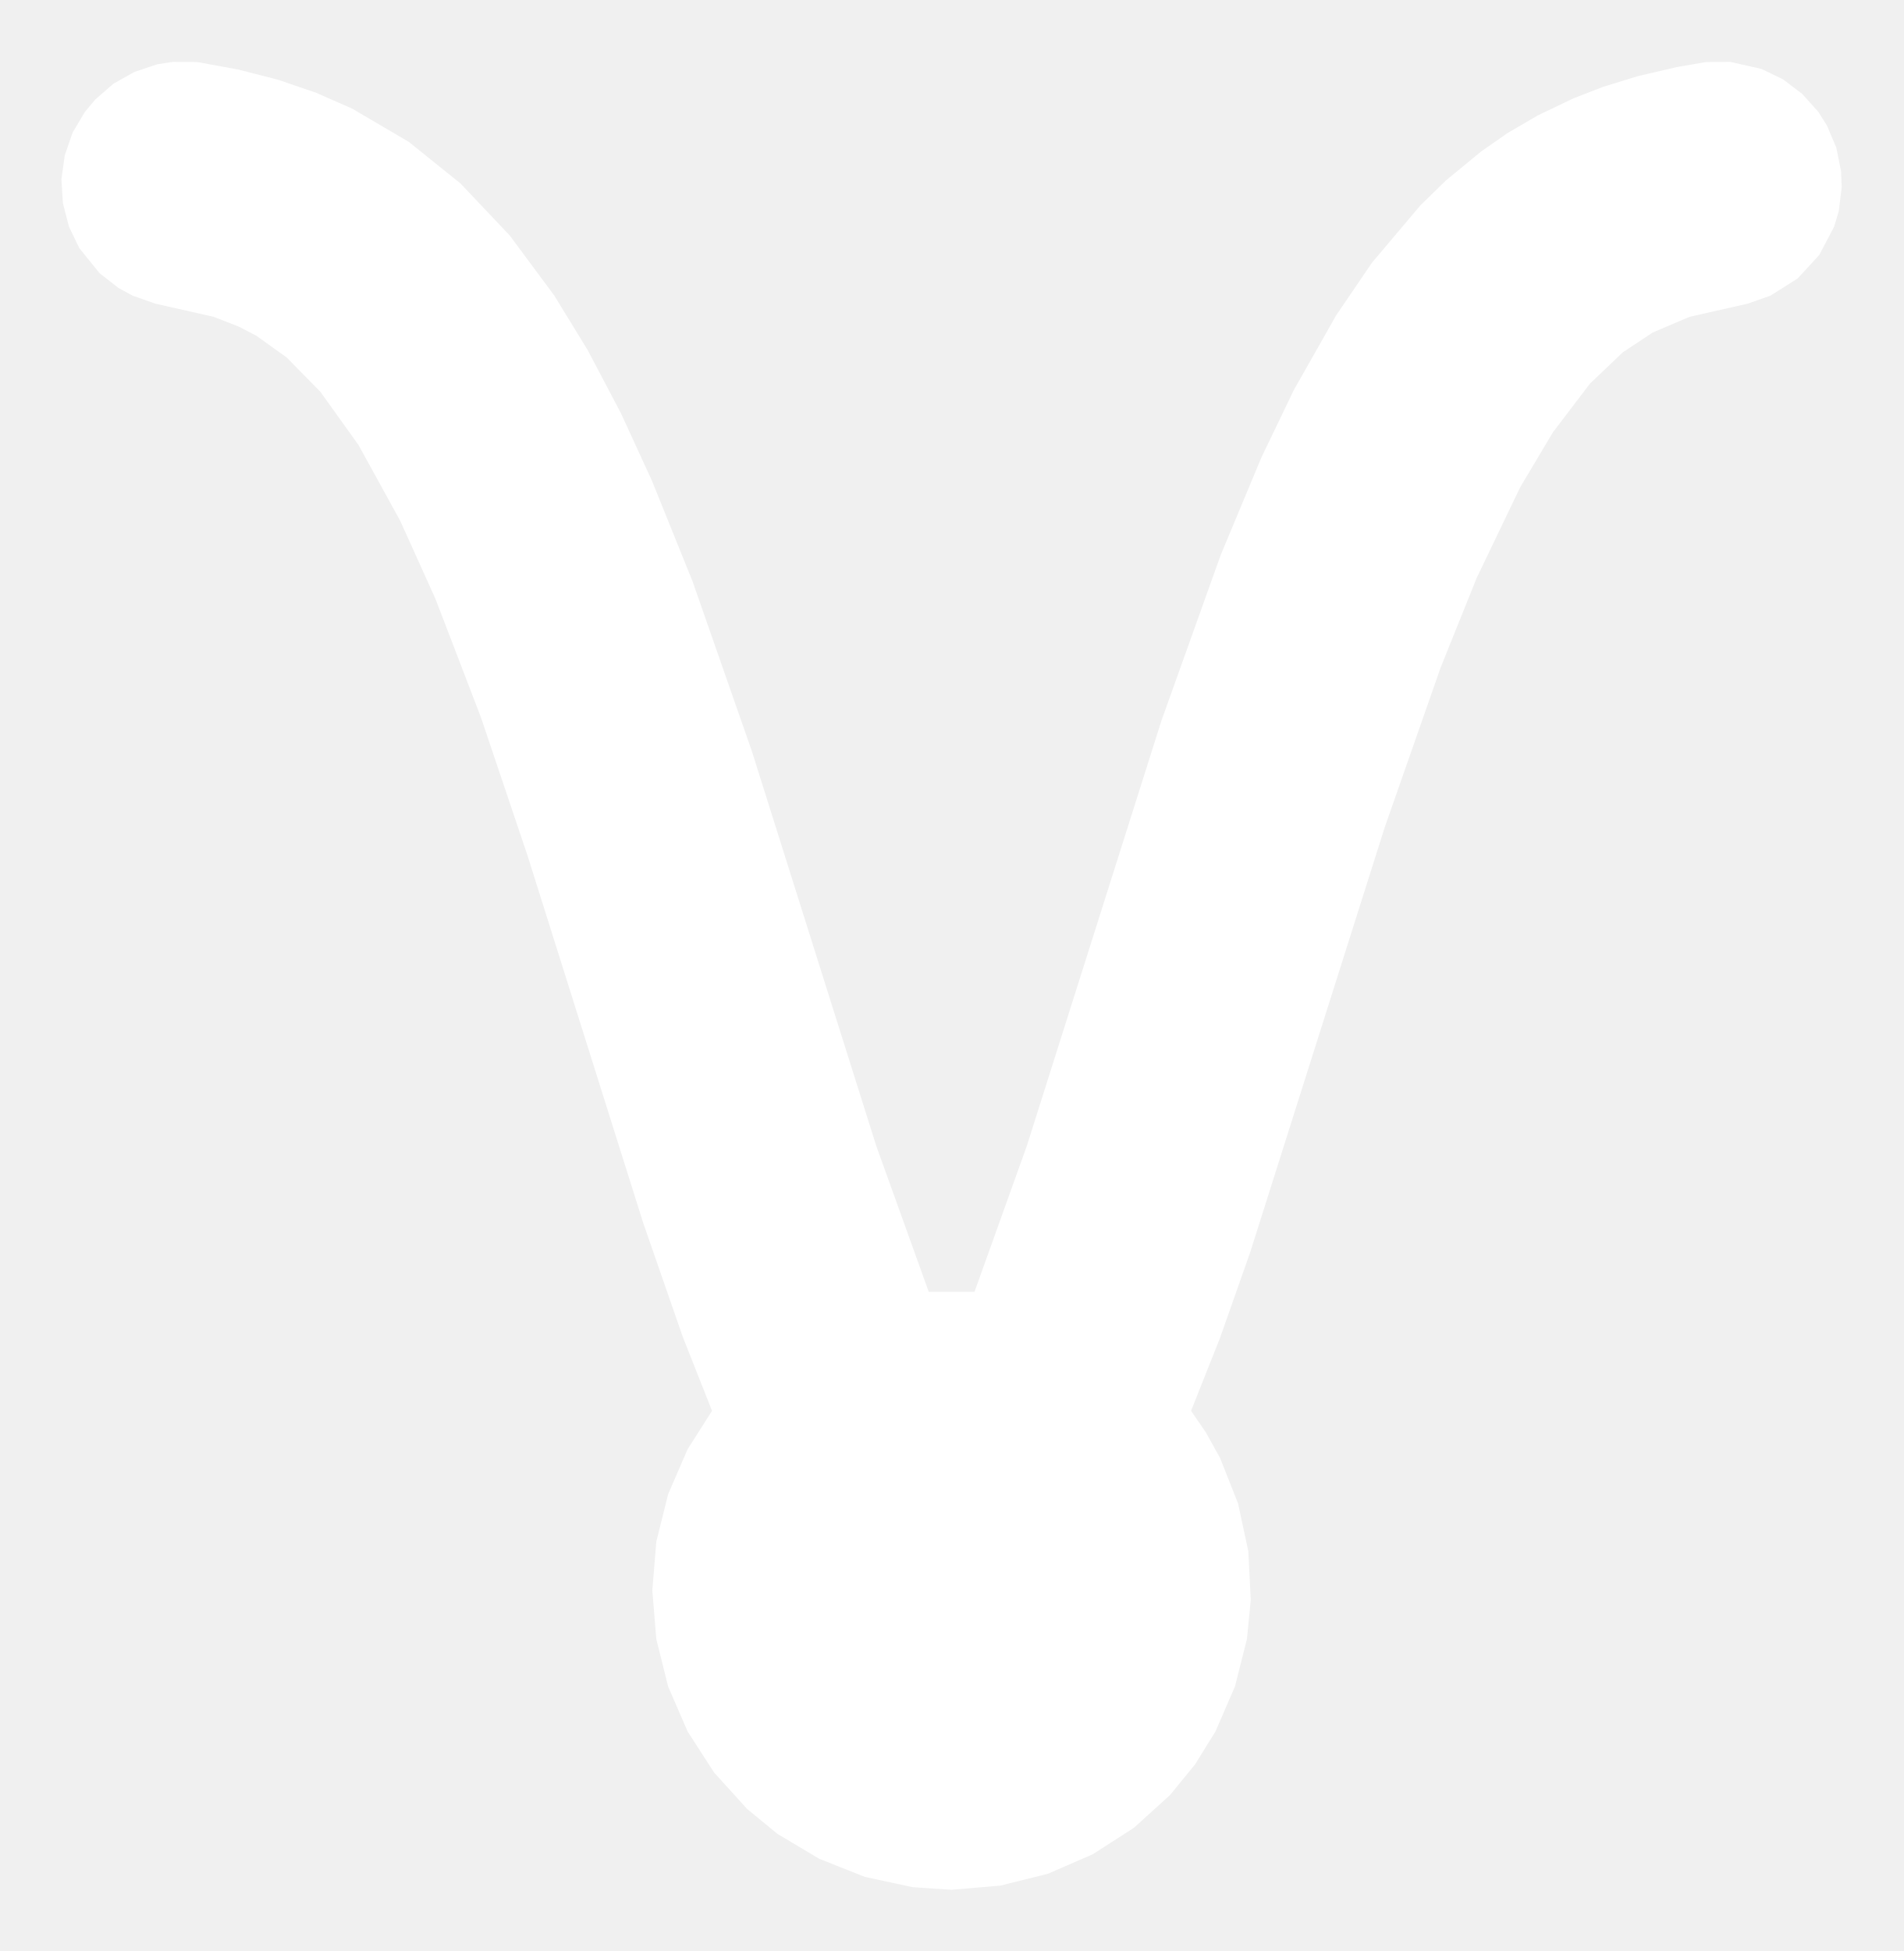
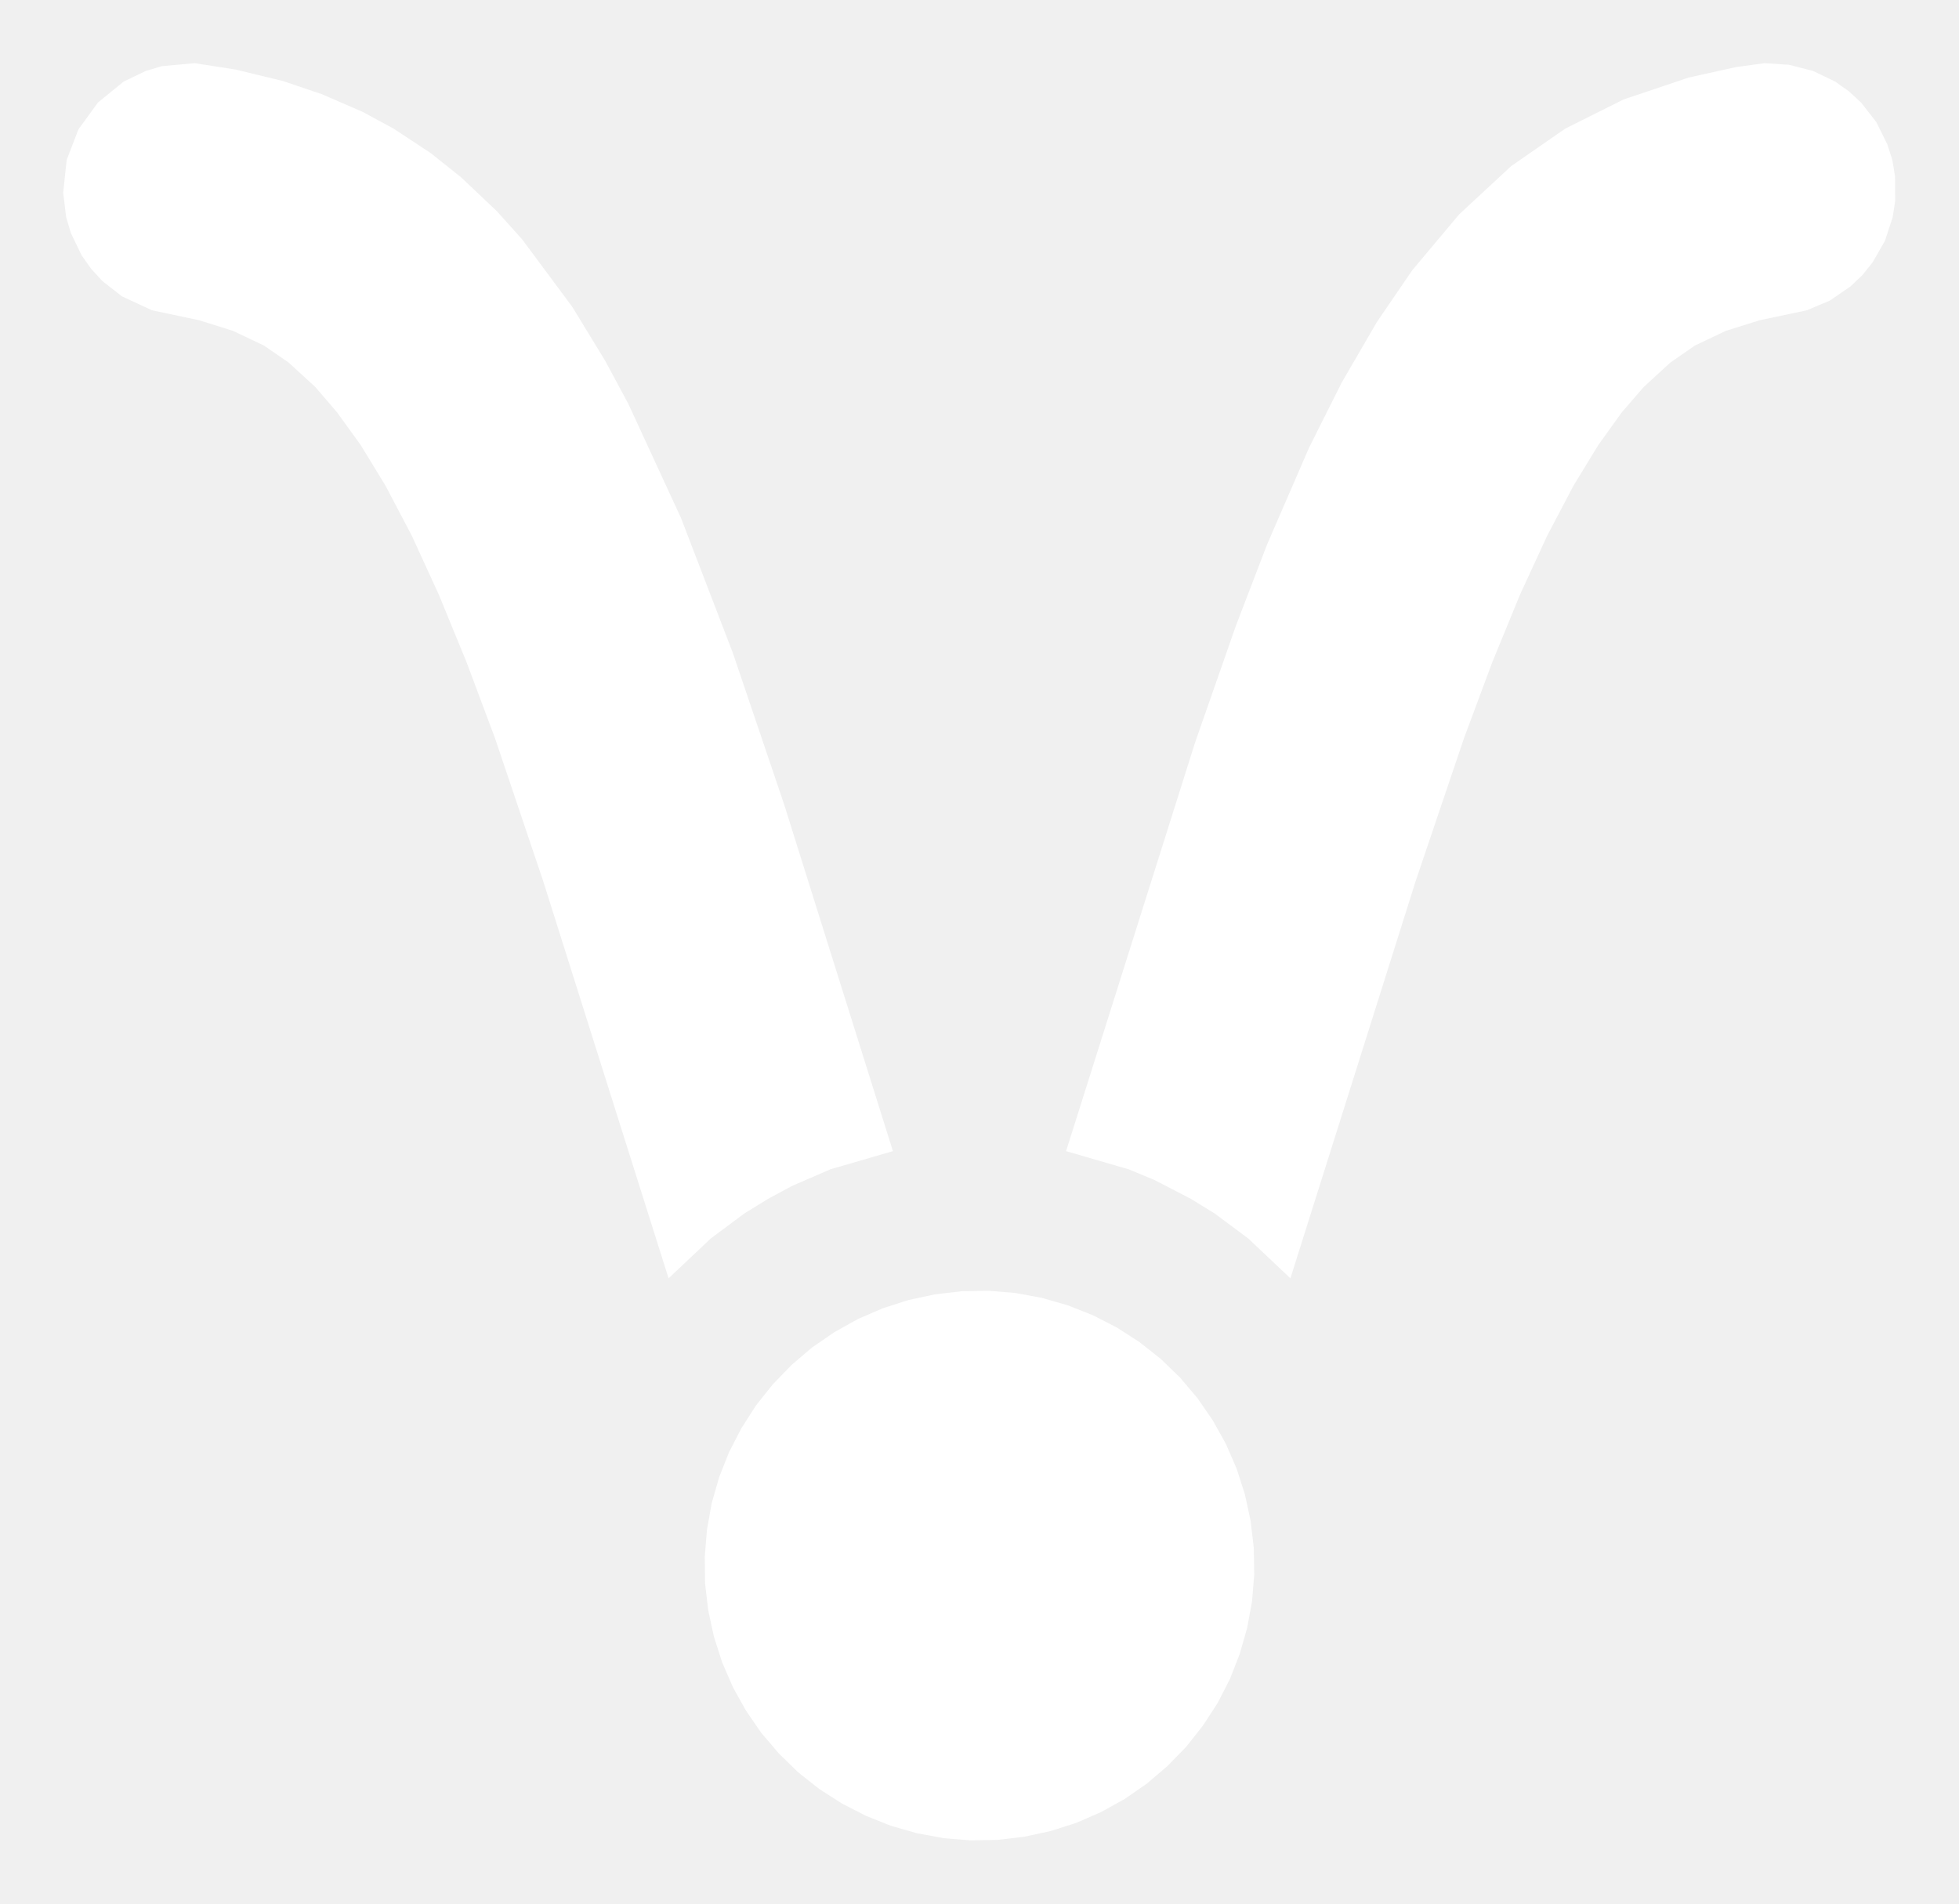
- <svg xmlns="http://www.w3.org/2000/svg" viewBox="0 0 1240 1271">
-   <path d="M814.9 1042.4L812.4 1067.8L804.6 1098.7L791.9 1128.0L778.5 1149.6L762.3 1169.4L738.7 1190.8L711.9 1208.0L682.7 1220.7L651.7 1228.4L620.0 1231.1L594.5 1229.4L563.4 1222.7L533.7 1210.9L506.4 1194.6L486.7 1178.4L465.3 1154.8L448.0 1128.0L435.3 1098.7L427.6 1067.8L425.0 1036.1L427.6 1004.3L435.3 973.4L448.0 944.1L463.9 919.1L444.8 870.8L419.1 796.8L343.8 557.7L313.4 467.5L283.7 390.1L260.7 339.2L233.5 289.8L208.7 255.2L186.8 232.9L167.0 218.7L155.4 212.7L139.2 206.4L101.2 197.8L86.4 192.6L77.2 187.6L64.9 178.0L51.7 161.7L44.9 147.6L41.0 132.4L40.0 116.8L42.2 101.2L47.3 86.4L55.3 72.9L62.0 64.9L73.8 54.6L87.5 46.9L102.4 41.9L112.7 40.3L128.4 40.4L155.2 45.3L181.0 51.9L206.1 60.5L229.5 70.8L266.3 92.4L300.0 119.5L332.1 153.4L361.1 192.5L382.9 228.1L404.6 269.3L424.8 313.3L451.2 378.7L489.8 489.2L570.9 746.5L605.1 841.6L634.9 841.6L669.0 746.5L756.7 469.5L795.3 361.6L821.8 298.1L842.9 254.2L870.5 205.5L893.9 171.1L925.5 133.7L942.0 117.6L965.1 98.6L982.2 86.7L1001.9 75.2L1025.3 64.0L1044.4 56.6L1067.1 49.6L1092.5 43.7L1111.6 40.4L1127.2 40.3L1147.6 44.9L1161.7 51.7L1174.2 61.2L1184.7 72.9L1190.3 81.8L1196.4 96.2L1199.5 111.6L1199.9 122.0L1198.0 137.6L1195.0 147.6L1185.3 166.1L1171.2 181.4L1153.5 192.6L1138.7 197.8L1100.8 206.4L1076.8 216.6L1057.3 229.5L1035.9 249.9L1011.7 281.7L990.4 317.5L962.1 376.5L938.6 434.9L902.2 538.9L814.6 815.6L794.8 871.8L776.0 919.1L785.6 933.1L794.9 949.8L806.6 979.4L813.3 1010.6L814.9 1042.4Z" fill="#FFFFFF" fill-rule="evenodd" />
+ <svg xmlns="http://www.w3.org/2000/svg" viewBox="0 0 1240 1205">
+   <path d="M793.9 996.7L792.5 1013.8L789.4 1030.6L784.7 1047.0L778.5 1062.9L770.7 1078.1L761.4 1092.4L750.8 1105.8L738.9 1118.0L725.9 1129.1L711.9 1138.8L696.9 1147.1L681.3 1153.9L665.0 1159.1L648.3 1162.7L631.4 1164.7L614.3 1165.0L597.3 1163.6L580.5 1160.5L564.0 1155.8L548.2 1149.5L533.0 1141.7L518.6 1132.5L505.2 1121.9L493.0 1110.0L481.9 1097.0L472.2 1082.9L463.9 1068.0L457.1 1052.3L451.9 1036.1L448.3 1019.4L446.3 1002.4L446.1 985.4L447.5 968.3L450.5 951.5L455.2 935.1L461.5 919.2L469.3 904.1L478.5 889.7L489.2 876.3L501.0 864.1L514.0 853.0L528.1 843.3L543.0 835.0L558.7 828.2L574.9 823.0L591.6 819.4L608.6 817.4L625.7 817.1L642.7 818.5L659.5 821.6L675.9 826.3L691.8 832.6L707.0 840.4L721.3 849.6L734.7 860.2L747.0 872.1L758.0 885.1L767.7 899.2L776.0 914.1L782.8 929.8L788.0 946.0L791.6 962.7L793.6 979.7L793.9 996.7ZM149.0 44.0L179.1 51.3L203.9 59.7L229.5 70.8L249.1 81.4L272.6 96.9L291.7 112.1L314.5 133.7L330.5 151.5L362.2 194.2L382.9 228.1L397.7 255.6L431.1 328.0L463.9 413.4L496.2 508.8L565.2 728.7L525.6 740.2L501.4 750.7L486.0 759.0L471.1 768.2L450.0 783.9L423.2 809.2L343.8 557.7L313.4 467.5L295.4 419.4L277.8 376.5L260.7 339.2L244.1 307.6L228.3 281.7L213.4 261.1L199.6 245.0L182.7 229.5L167.0 218.7L147.4 209.4L126.0 202.7L96.2 196.4L77.2 187.6L64.9 178.0L57.8 170.3L51.7 161.7L44.9 147.6L41.9 137.6L40.0 122.0L42.2 101.2L49.7 81.8L62.0 64.9L78.2 51.7L92.3 44.9L102.4 41.9L123.2 40.0L149.0 44.0ZM674.8 728.7L756.5 469.9L782.3 396.1L801.9 345.0L828.6 283.4L849.2 242.3L871.5 203.9L893.9 171.1L923.7 135.6L956.6 105.1L990.8 81.4L1027.6 63.0L1068.9 49.1L1098.7 42.5L1116.8 40.0L1132.4 41.0L1147.6 44.9L1161.7 51.7L1170.3 57.8L1178.0 64.9L1187.6 77.2L1194.6 91.3L1197.8 101.2L1199.5 111.6L1199.6 127.2L1198.0 137.6L1193.1 152.5L1185.3 166.1L1178.8 174.2L1171.2 181.4L1158.2 190.3L1143.7 196.4L1113.9 202.7L1092.5 209.4L1072.9 218.7L1057.3 229.5L1040.4 245.0L1026.5 261.1L1011.7 281.7L995.9 307.6L979.3 339.2L962.1 376.5L944.5 419.4L926.6 467.5L896.1 557.7L816.8 809.2L790.0 783.9L768.9 768.2L754.0 759.0L730.6 746.9L714.4 740.2L674.8 728.7Z" fill="#FFFFFF" fill-rule="evenodd" />
</svg>
